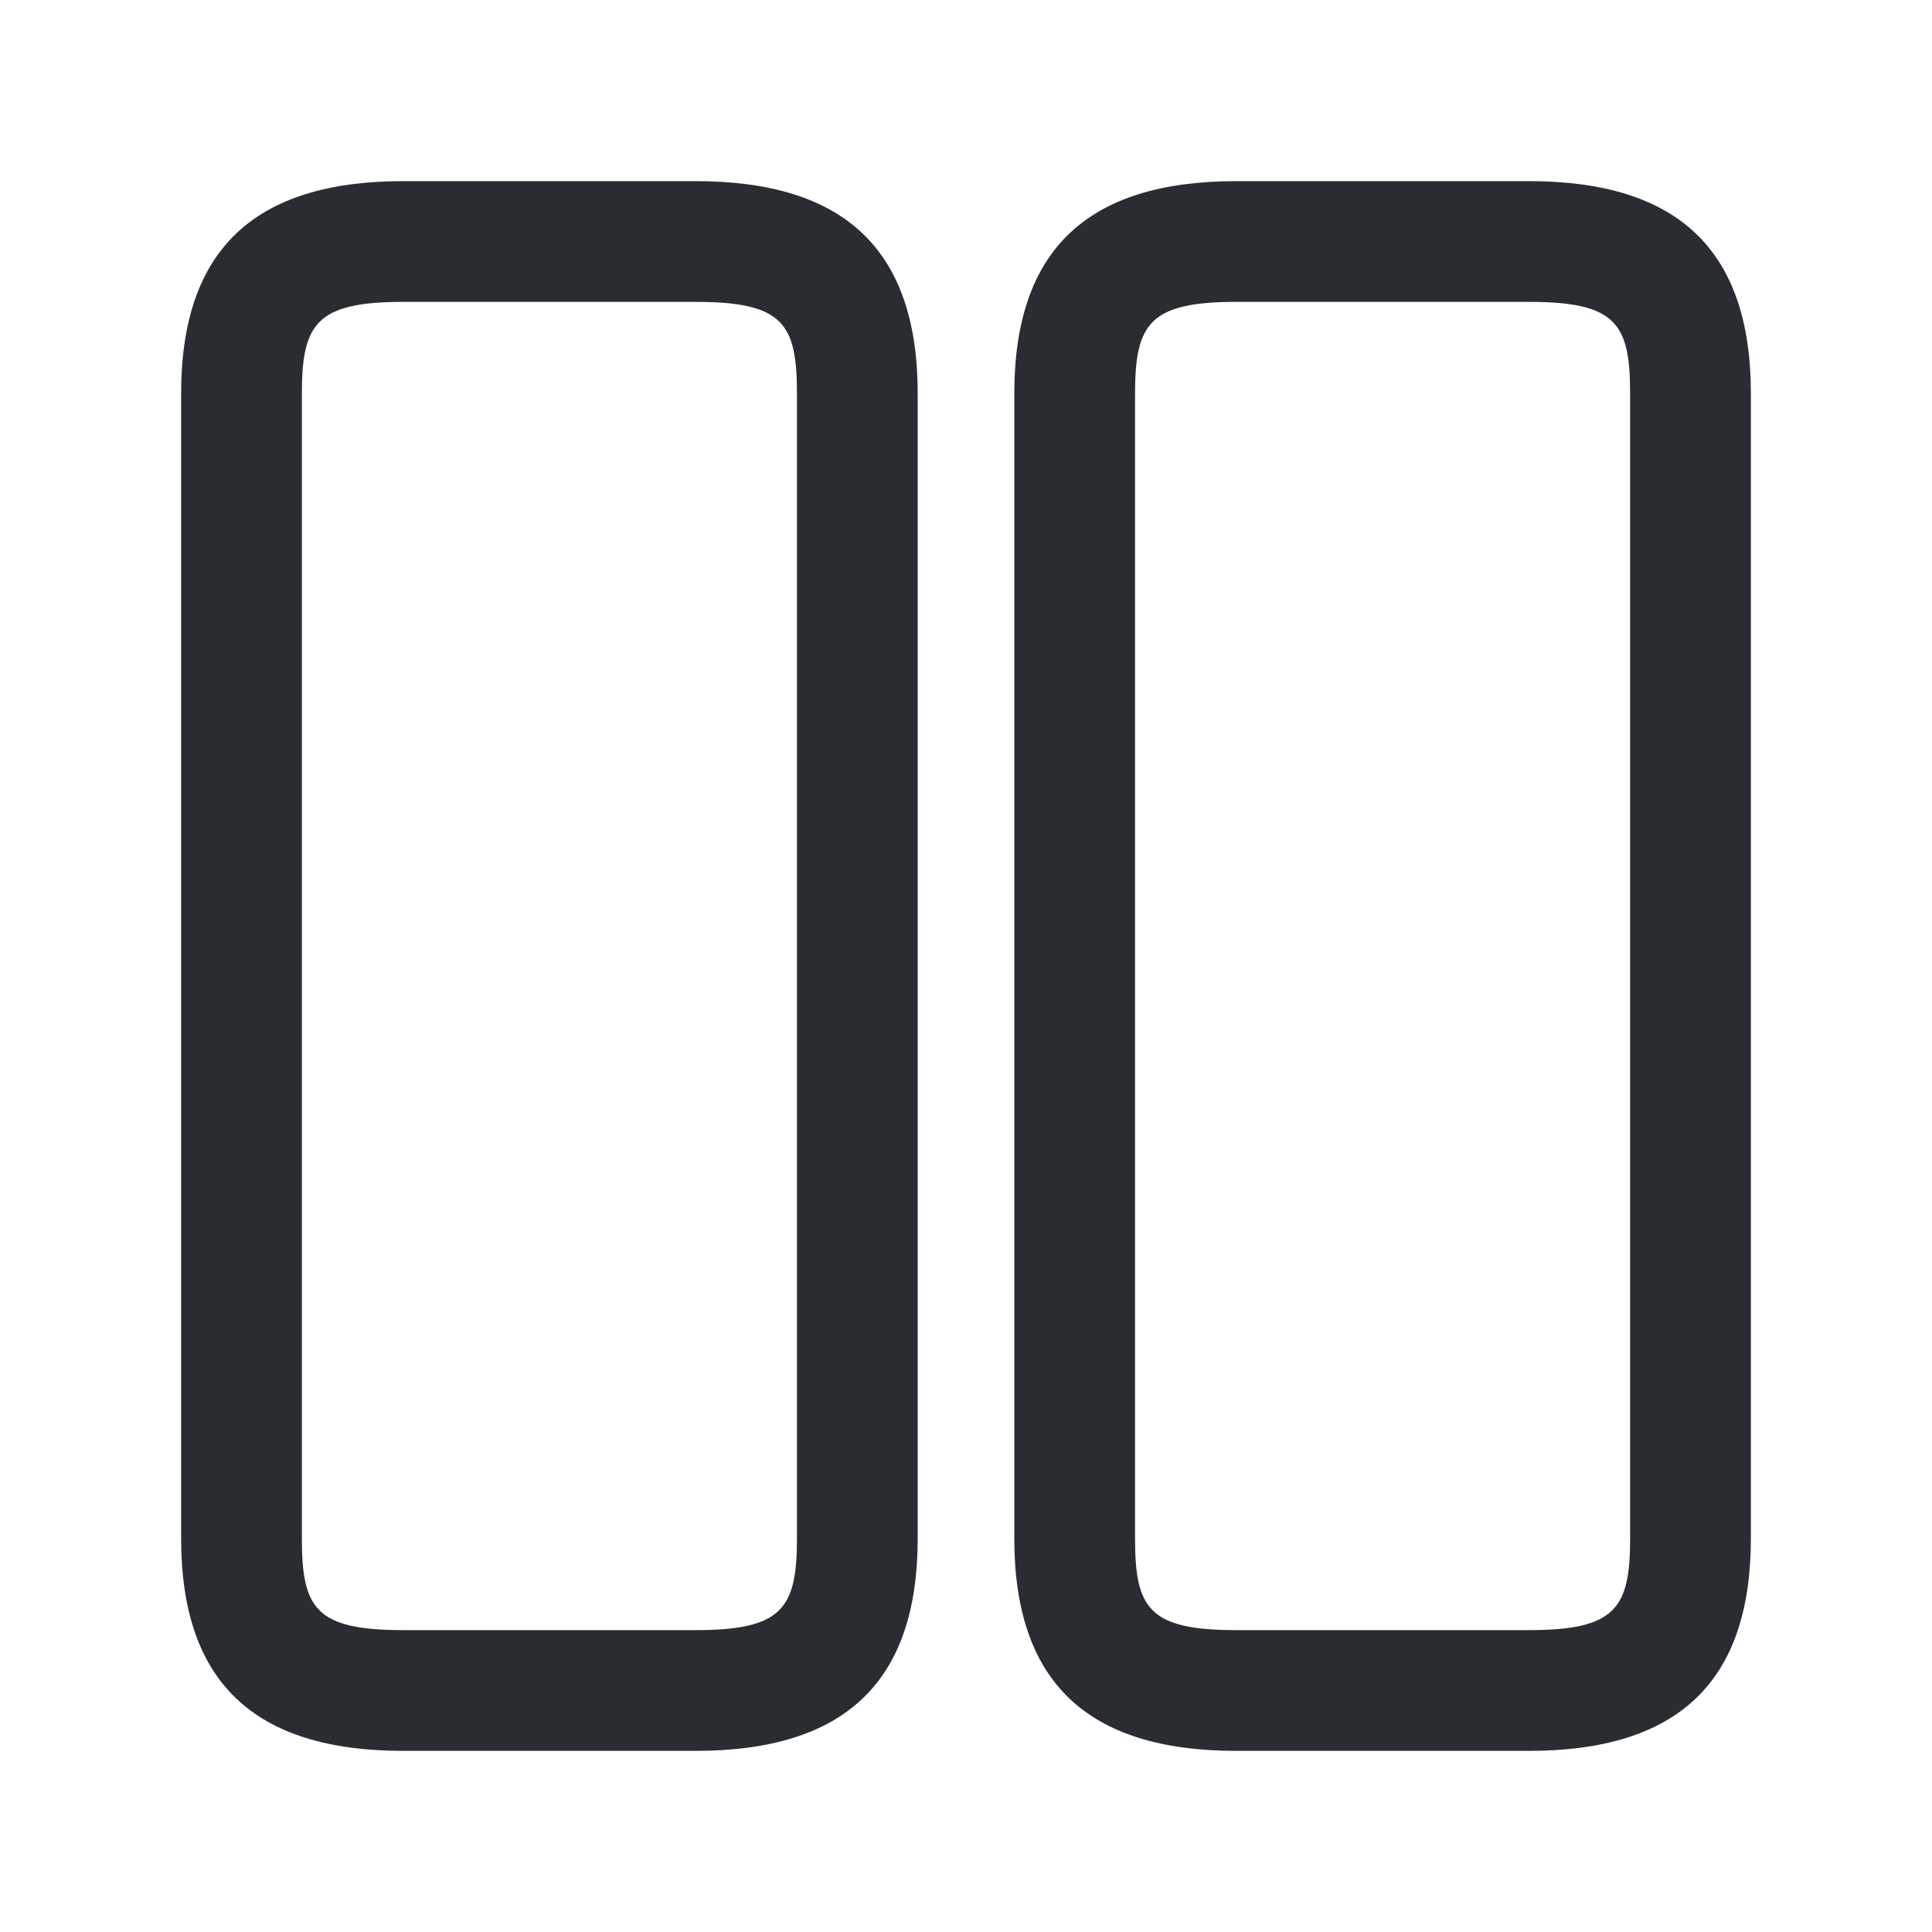
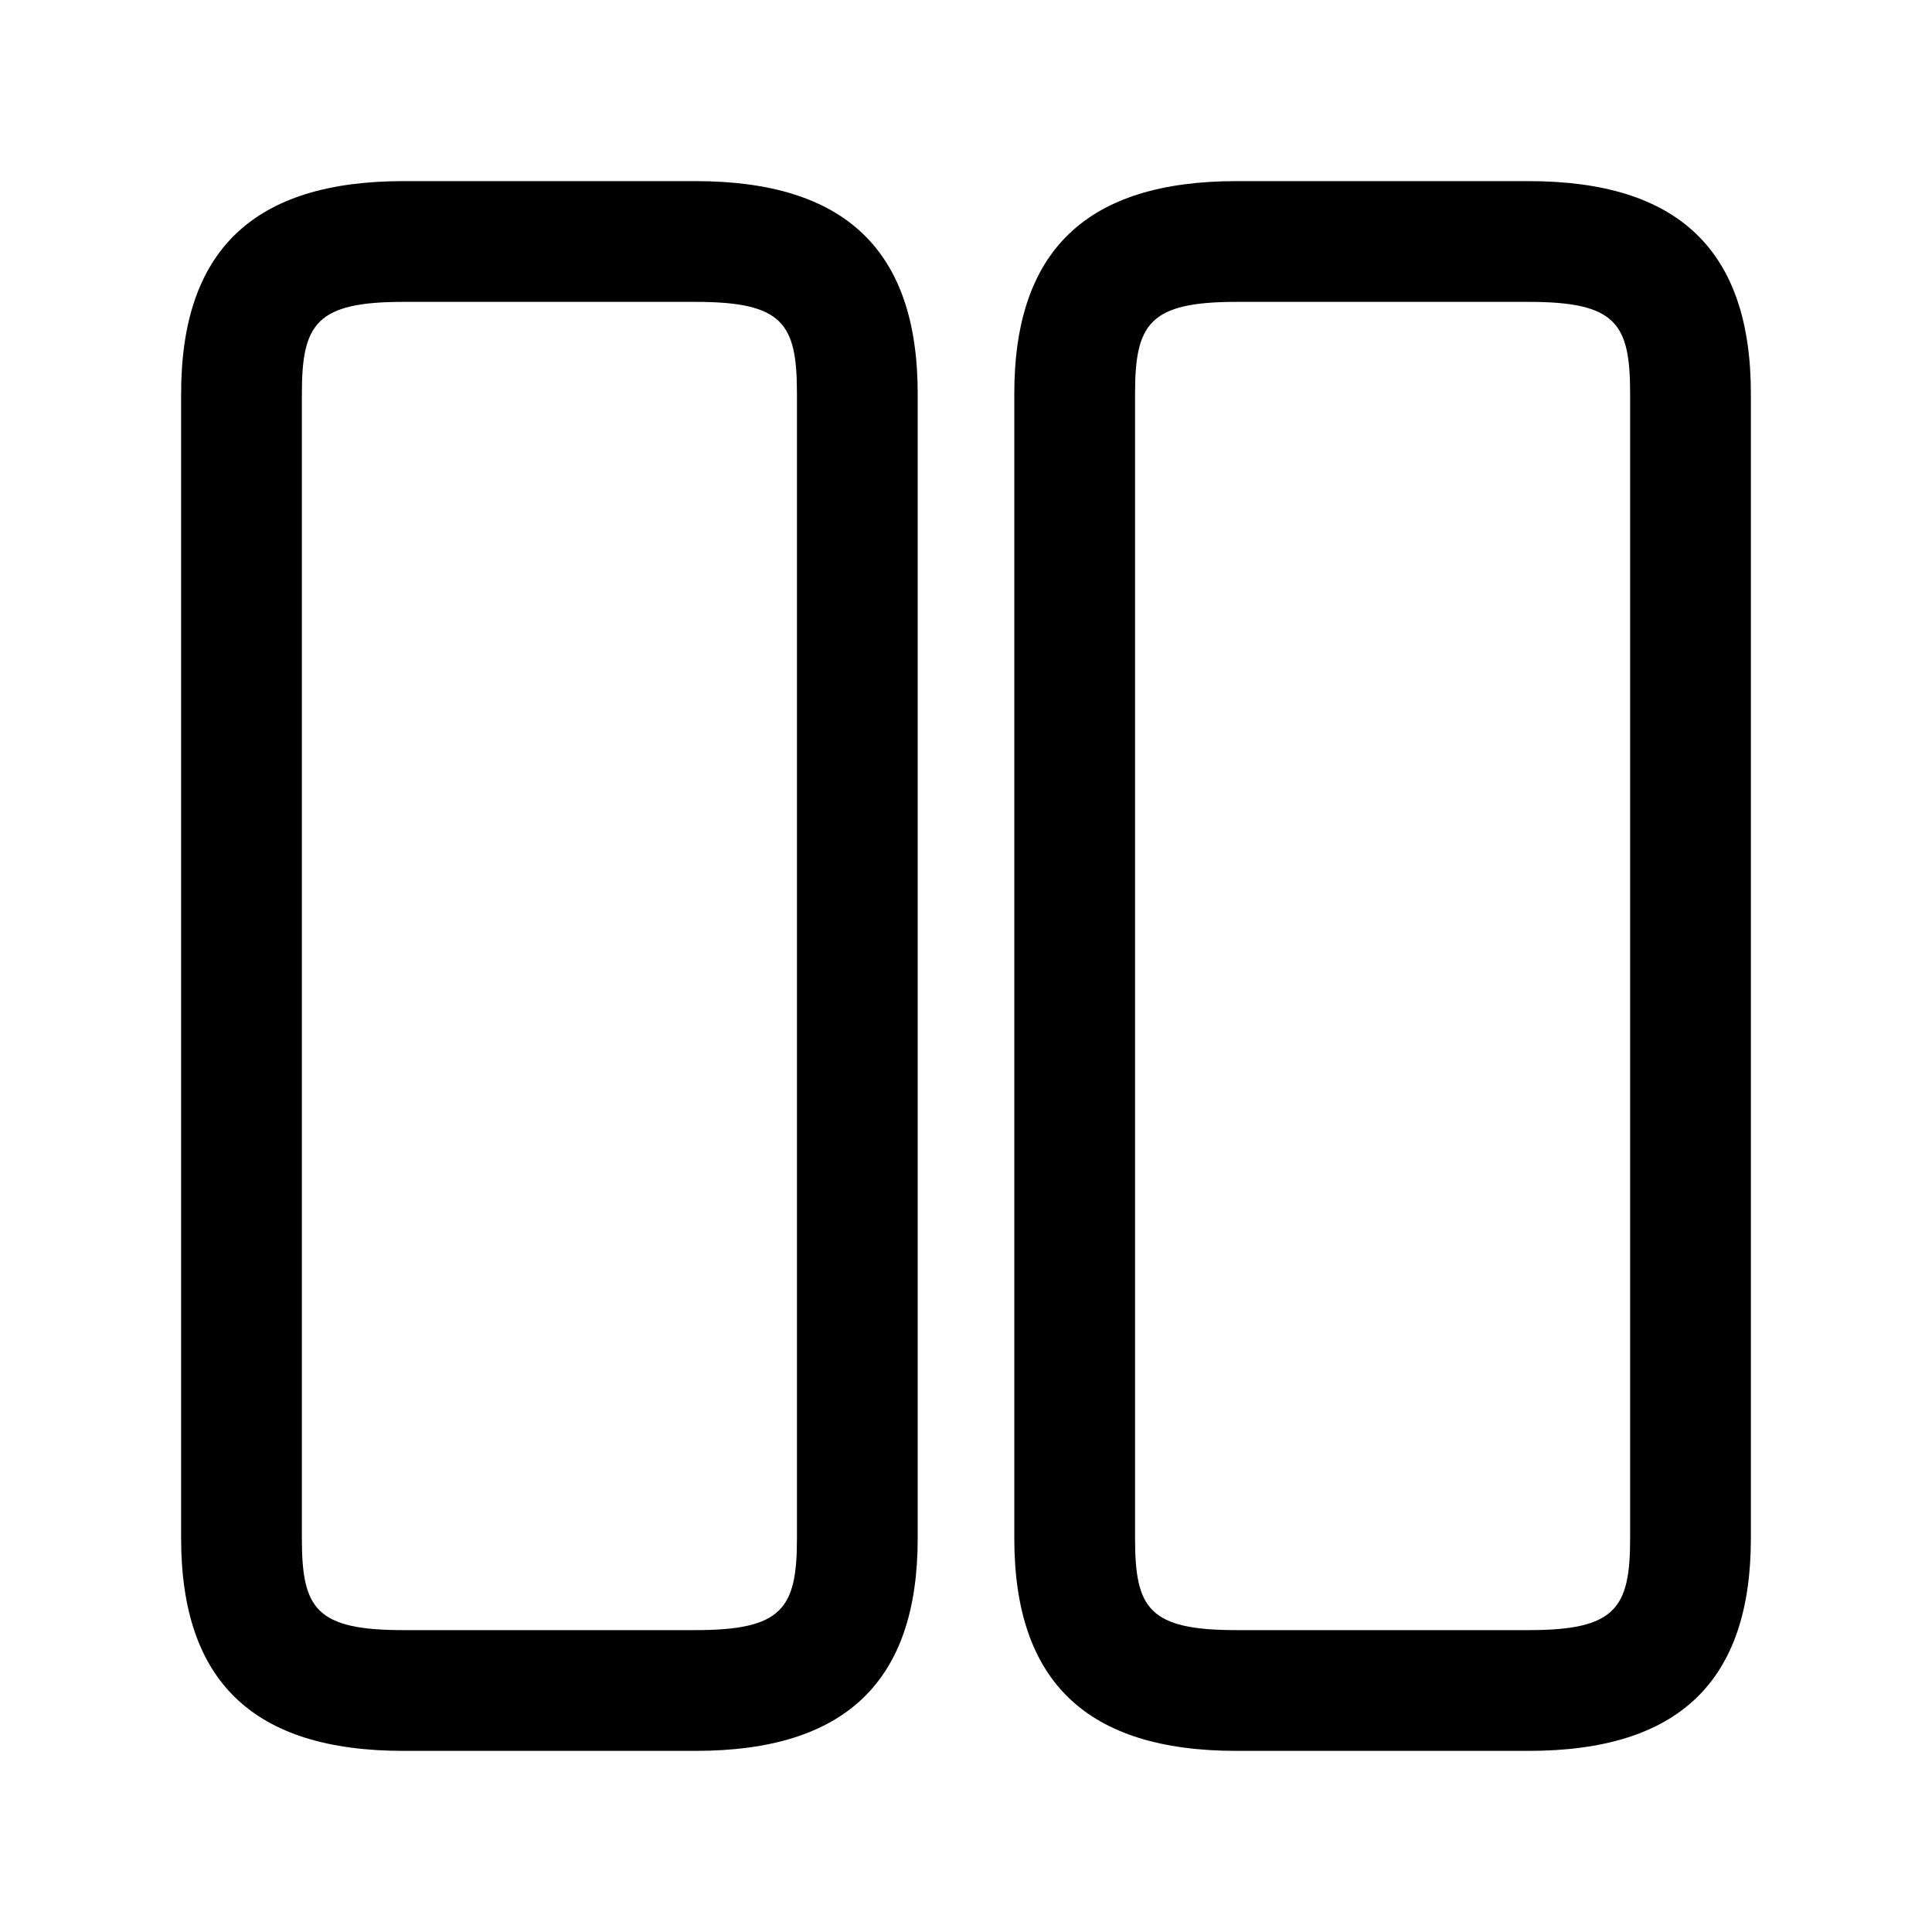
- <svg xmlns="http://www.w3.org/2000/svg" width="24" height="24" viewBox="0 0 24 24" fill="none">
-   <path d="M8.64 21.75H5.01C3.15 21.75 2.25 20.89 2.25 19.11V4.89C2.25 3.11 3.15 2.25 5.01 2.25H8.64C10.5 2.25 11.4 3.11 11.4 4.89V19.11C11.4 20.89 10.5 21.75 8.64 21.75ZM5.01 3.75C3.93 3.75 3.75 4.02 3.75 4.89V19.11C3.75 19.98 3.92 20.25 5.01 20.25H8.64C9.72 20.25 9.9 19.98 9.9 19.11V4.89C9.9 4.02 9.73 3.75 8.64 3.75H5.01Z" fill="#292D32" />
-   <g style="mix-blend-mode:darken">
-     <path d="M18.99 21.75H15.36C13.5 21.75 12.6 20.89 12.6 19.11V4.89C12.6 3.11 13.5 2.25 15.36 2.25H18.99C20.85 2.25 21.75 3.11 21.75 4.89V19.11C21.75 20.89 20.85 21.75 18.99 21.75ZM15.36 3.75C14.28 3.75 14.1 4.02 14.1 4.89V19.11C14.1 19.98 14.27 20.25 15.36 20.25H18.99C20.07 20.25 20.25 19.98 20.25 19.11V4.89C20.25 4.02 20.08 3.75 18.99 3.75H15.36Z" fill="#292D32" />
+ <svg xmlns="http://www.w3.org/2000/svg" width="24" height="24" viewBox="0 0 24 24">
+   <path d="M8.64 21.75H5.01C3.15 21.75 2.25 20.89 2.25 19.11V4.89C2.25 3.11 3.15 2.25 5.01 2.25H8.64C10.5 2.25 11.4 3.11 11.4 4.89V19.11C11.4 20.89 10.5 21.75 8.64 21.75ZM5.01 3.75C3.93 3.75 3.75 4.02 3.75 4.89V19.11C3.75 19.98 3.92 20.25 5.01 20.25H8.64C9.72 20.25 9.9 19.98 9.9 19.11V4.89C9.9 4.02 9.73 3.75 8.64 3.75H5.01Z" />
+   <g>
+     <path d="M18.99 21.75H15.36C13.5 21.75 12.6 20.89 12.6 19.11V4.89C12.6 3.11 13.5 2.25 15.36 2.25H18.99C20.85 2.25 21.75 3.11 21.75 4.89V19.11C21.75 20.89 20.85 21.75 18.99 21.75ZM15.36 3.75C14.28 3.75 14.1 4.02 14.1 4.89V19.11C14.1 19.98 14.27 20.25 15.36 20.25H18.99C20.07 20.25 20.25 19.98 20.25 19.11V4.89C20.25 4.02 20.08 3.75 18.99 3.75H15.36Z" />
  </g>
</svg>
